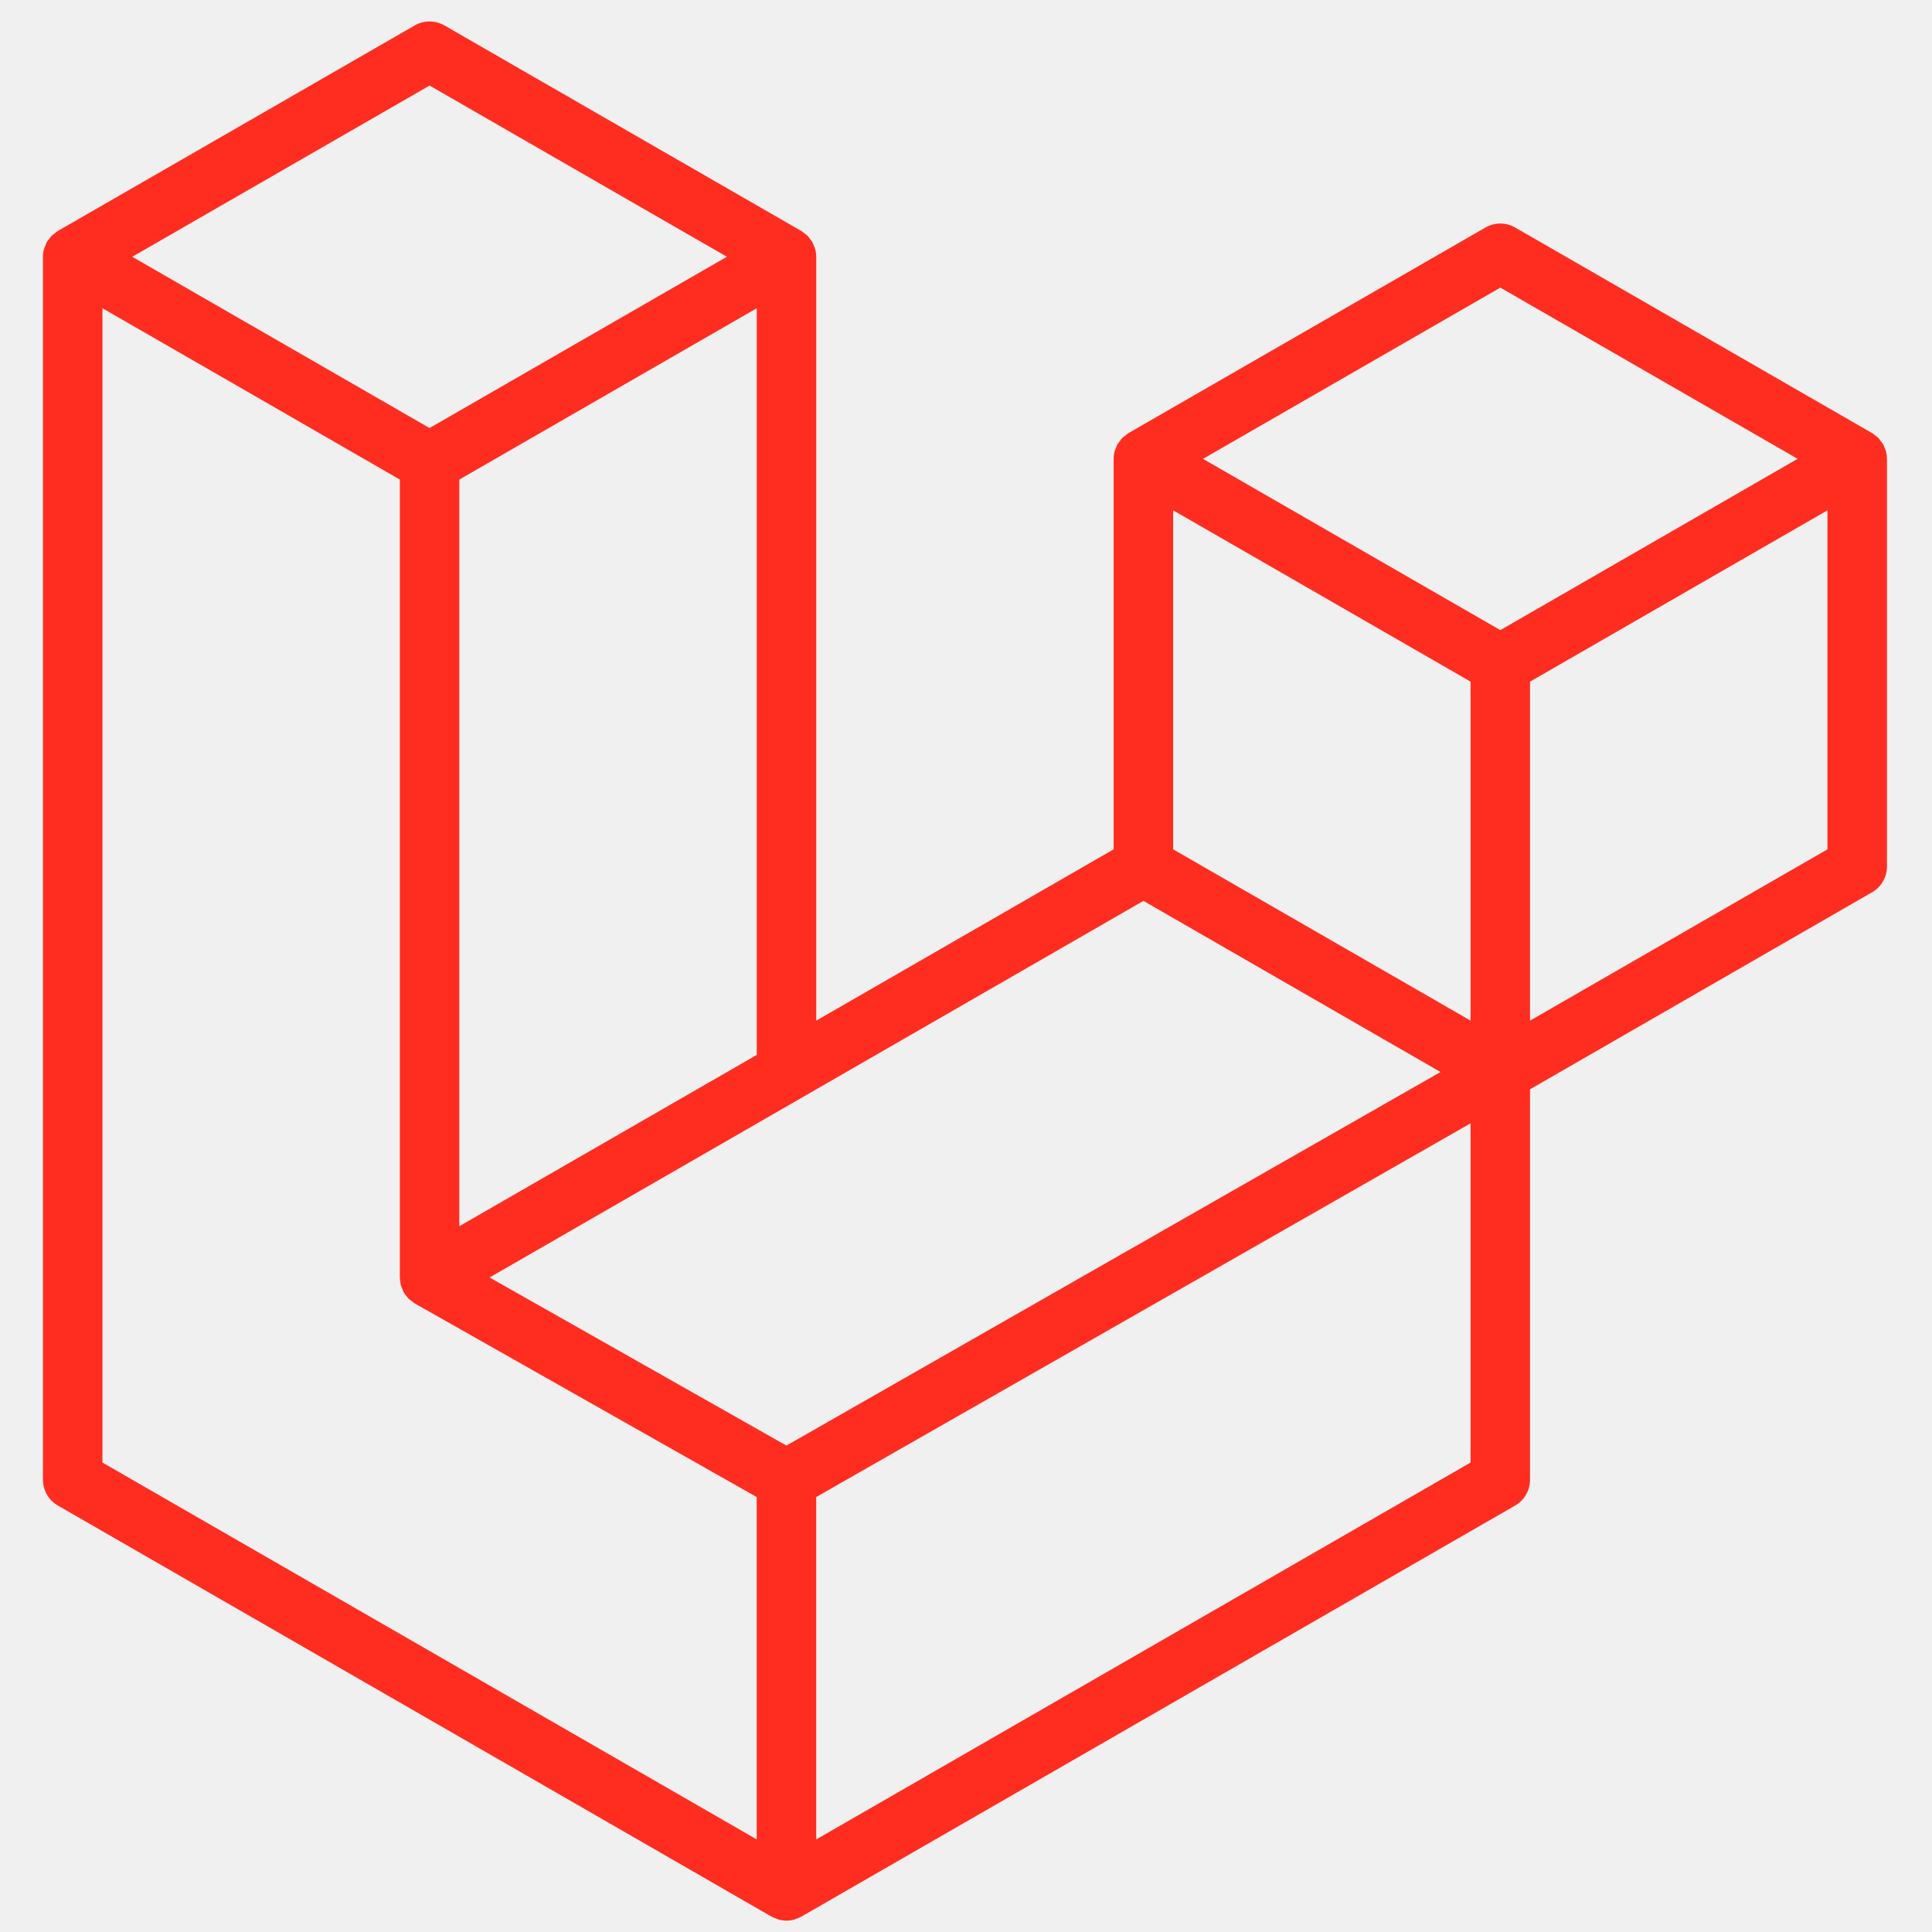
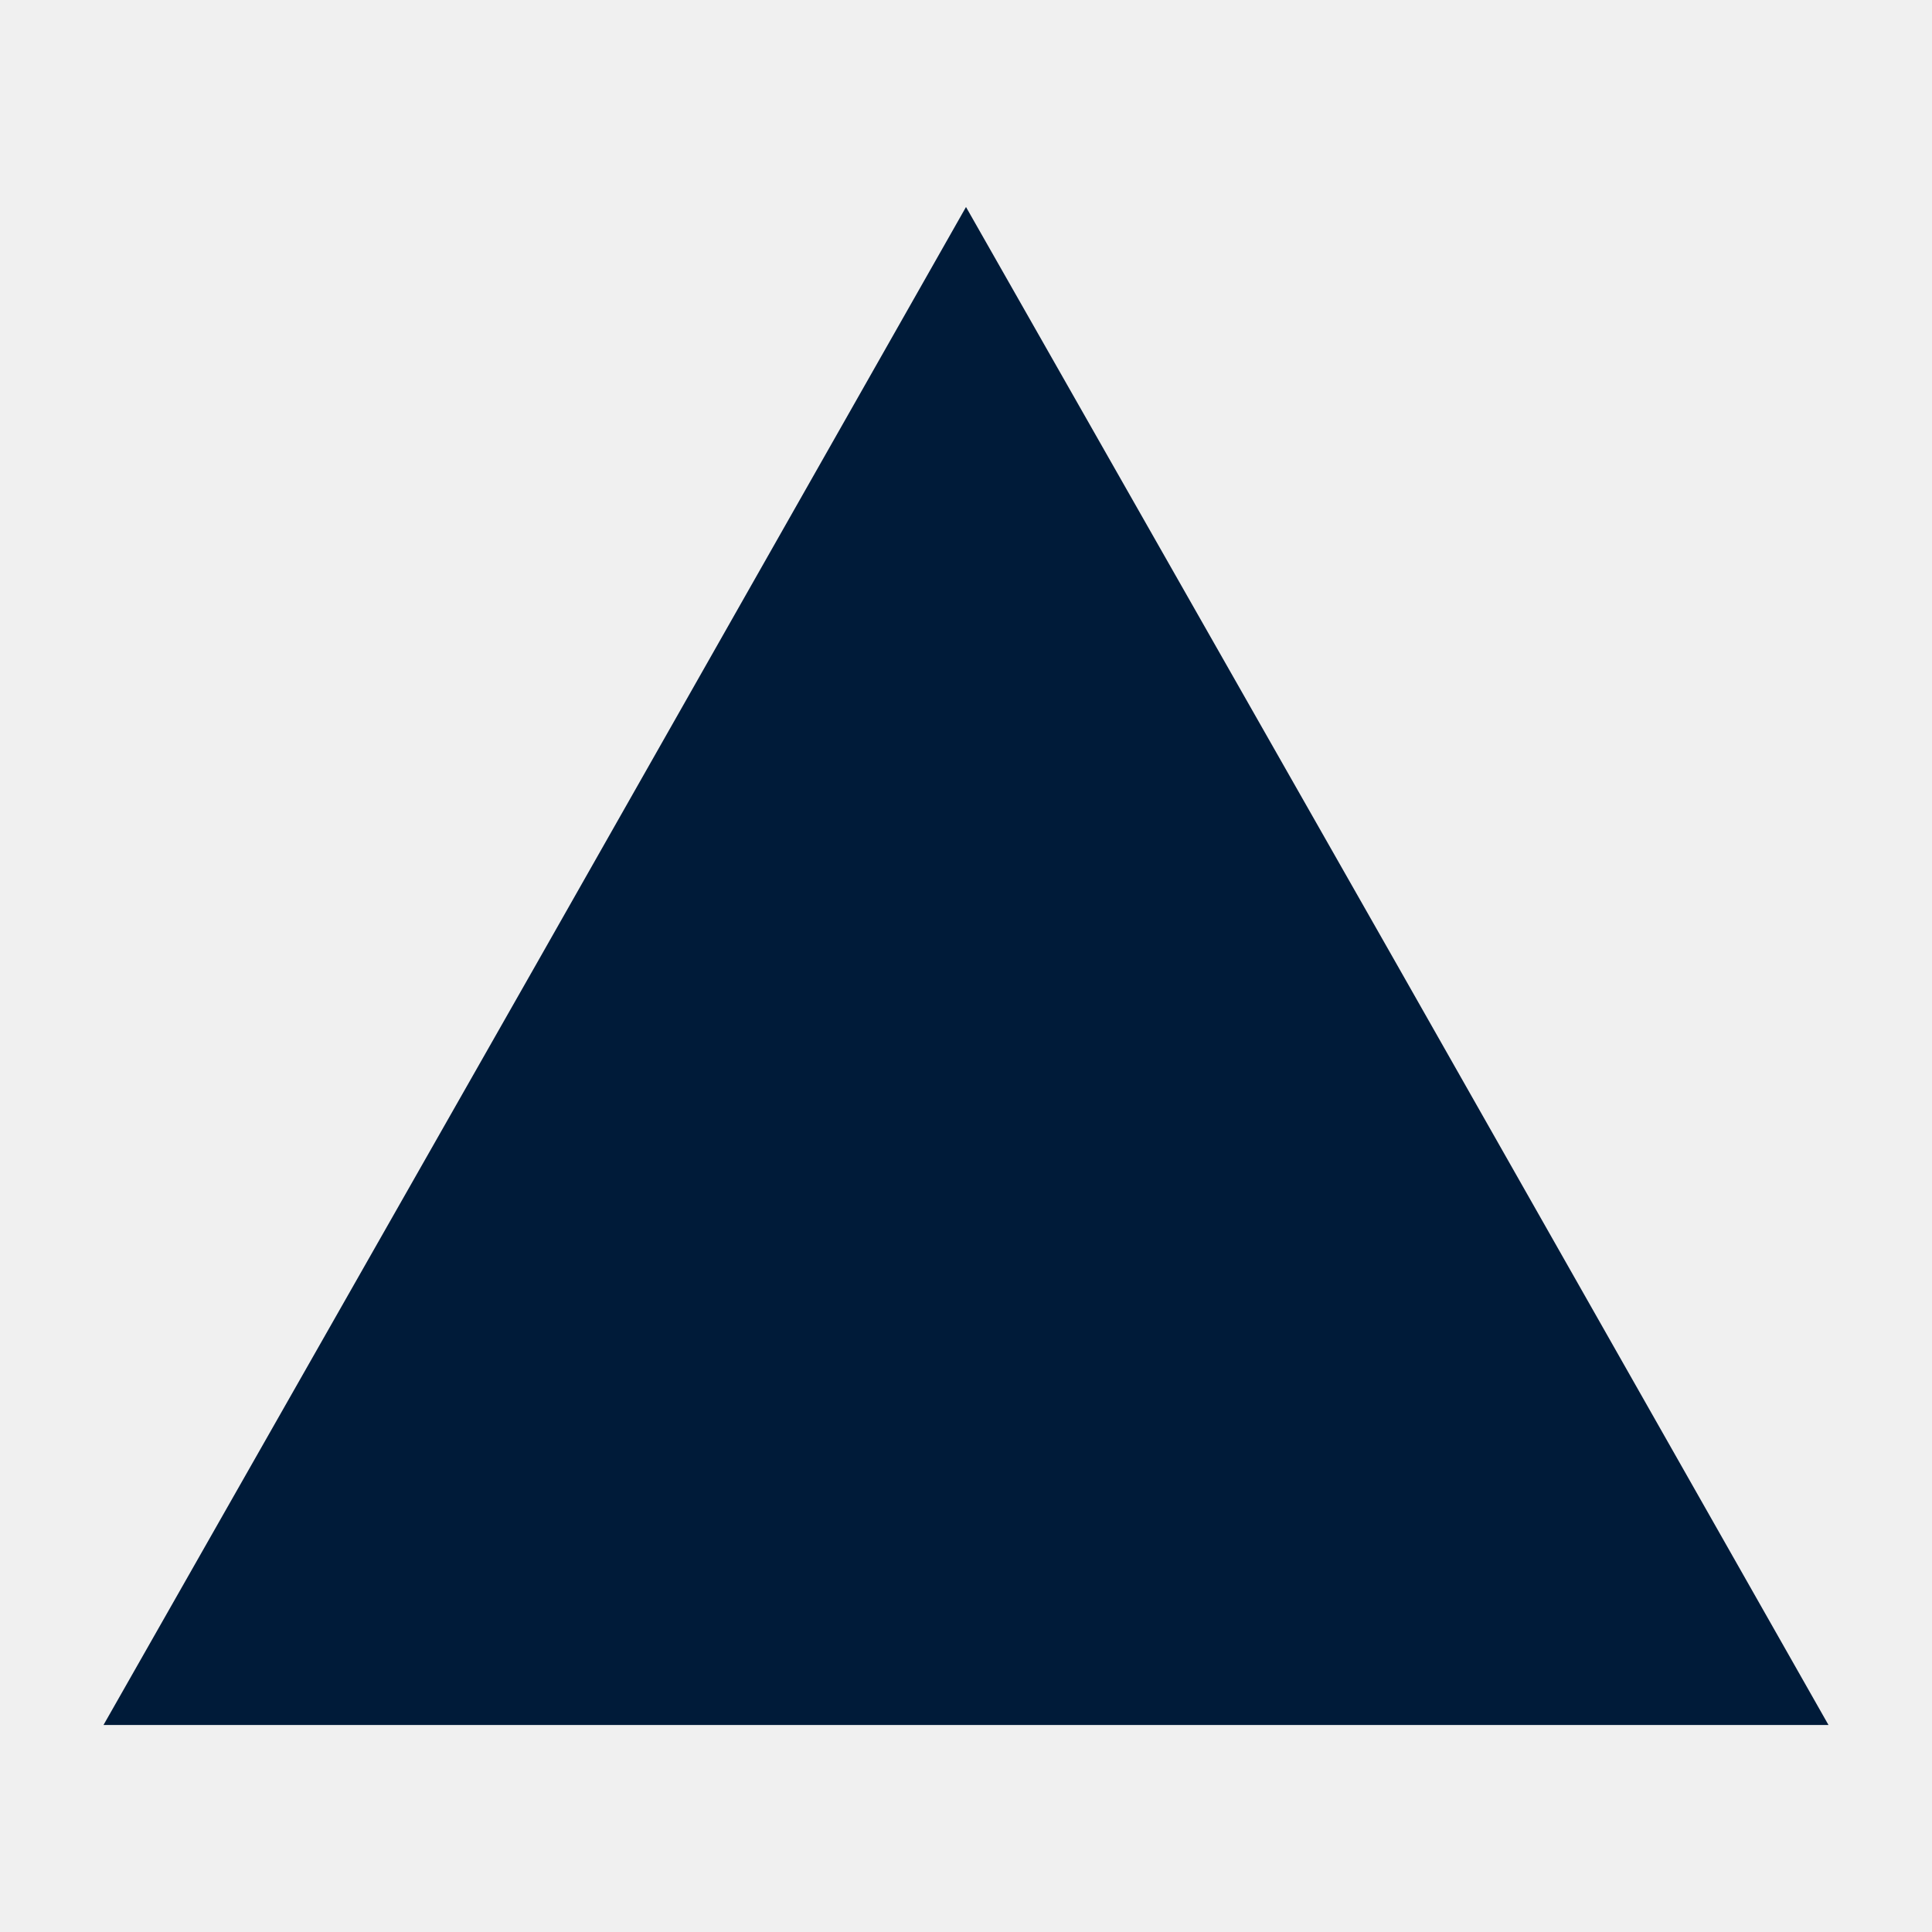
- <svg xmlns="http://www.w3.org/2000/svg" width="166" height="166" viewBox="0 0 166 166" fill="none">
-   <path fill-rule="evenodd" clip-rule="evenodd" d="M162.041 38.759C162.099 38.977 162.129 39.201 162.13 39.426V74.452C162.13 74.902 162.011 75.344 161.786 75.733C161.561 76.122 161.237 76.444 160.847 76.668L131.462 93.594V127.141C131.462 128.054 130.977 128.897 130.186 129.357L68.847 164.683C68.707 164.763 68.554 164.814 68.401 164.868C68.343 164.887 68.289 164.922 68.228 164.938C67.8 165.051 67.349 165.051 66.92 164.938C66.85 164.919 66.786 164.881 66.719 164.855C66.579 164.804 66.432 164.76 66.298 164.683L4.972 129.357C4.583 129.133 4.259 128.81 4.034 128.421C3.808 128.032 3.69 127.591 3.689 127.141L3.689 22.063C3.689 21.834 3.721 21.61 3.779 21.393C3.798 21.32 3.843 21.253 3.868 21.179C3.916 21.045 3.961 20.908 4.031 20.783C4.079 20.7 4.149 20.633 4.206 20.557C4.28 20.454 4.347 20.349 4.433 20.26C4.506 20.186 4.602 20.132 4.685 20.068C4.778 19.992 4.861 19.909 4.966 19.848L35.633 2.185C36.022 1.961 36.462 1.844 36.91 1.844C37.358 1.844 37.798 1.961 38.186 2.185L68.851 19.848H68.857C68.959 19.912 69.045 19.992 69.138 20.065C69.221 20.129 69.313 20.186 69.387 20.257C69.476 20.349 69.54 20.454 69.616 20.557C69.671 20.633 69.744 20.7 69.789 20.783C69.862 20.911 69.904 21.045 69.955 21.179C69.98 21.253 70.025 21.32 70.044 21.396C70.103 21.614 70.133 21.838 70.133 22.063V87.694L95.686 72.974V39.423C95.686 39.2 95.718 38.973 95.775 38.759C95.798 38.683 95.839 38.615 95.865 38.542C95.916 38.408 95.96 38.271 96.031 38.146C96.079 38.063 96.149 37.996 96.203 37.92C96.279 37.818 96.343 37.712 96.433 37.623C96.506 37.549 96.599 37.495 96.681 37.431C96.777 37.355 96.86 37.272 96.962 37.211L127.633 19.548C128.021 19.324 128.461 19.206 128.91 19.206C129.358 19.206 129.798 19.324 130.186 19.548L160.85 37.211C160.959 37.275 161.042 37.355 161.137 37.428C161.217 37.492 161.31 37.549 161.383 37.62C161.473 37.712 161.536 37.818 161.613 37.92C161.67 37.996 161.741 38.063 161.785 38.146C161.859 38.271 161.9 38.408 161.951 38.542C161.98 38.615 162.021 38.683 162.041 38.759ZM157.018 72.974V43.848L146.287 50.028L131.462 58.568V87.694L157.021 72.974H157.018ZM126.354 125.663V96.518L111.771 104.85L70.13 128.626V158.046L126.354 125.663ZM8.801 26.485V125.663L65.018 158.043V128.629L35.649 112L35.64 111.994L35.627 111.988C35.528 111.93 35.445 111.847 35.353 111.777C35.273 111.713 35.18 111.662 35.11 111.592L35.104 111.582C35.021 111.502 34.963 111.403 34.893 111.314C34.829 111.228 34.753 111.154 34.702 111.065L34.699 111.055C34.641 110.96 34.606 110.845 34.565 110.736C34.523 110.64 34.469 110.551 34.443 110.449C34.411 110.328 34.405 110.197 34.392 110.072C34.379 109.976 34.354 109.881 34.354 109.785V109.778V41.205L19.532 32.662L8.801 26.485ZM36.913 7.35L11.364 22.063L36.907 36.777L62.453 22.06L36.907 7.35H36.913ZM50.2 99.174L65.022 90.637V26.485L54.291 32.665L39.466 41.205V105.357L50.2 99.174ZM128.91 24.713L103.363 39.426L128.91 54.14L154.453 39.423L128.91 24.713ZM126.354 58.568L111.529 50.028L100.798 43.848V72.974L115.619 81.511L126.354 87.694V58.568ZM67.571 124.205L105.042 102.803L123.772 92.109L98.245 77.405L68.854 94.334L42.066 109.762L67.571 124.205Z" fill="#FF2D20" />
+ <svg xmlns="http://www.w3.org/2000/svg" viewBox="0 0 224 224">
+   <style>path{fill:#001B39}@media (prefers-color-scheme:dark){path{fill:#FFFFFF}}</style>
+   <g transform="translate(12 24)">
+     <path d="M100 176H0L50.128 87.87L100 0L150.128 88.13L200 176H100Z" />
+   </g>
</svg>
